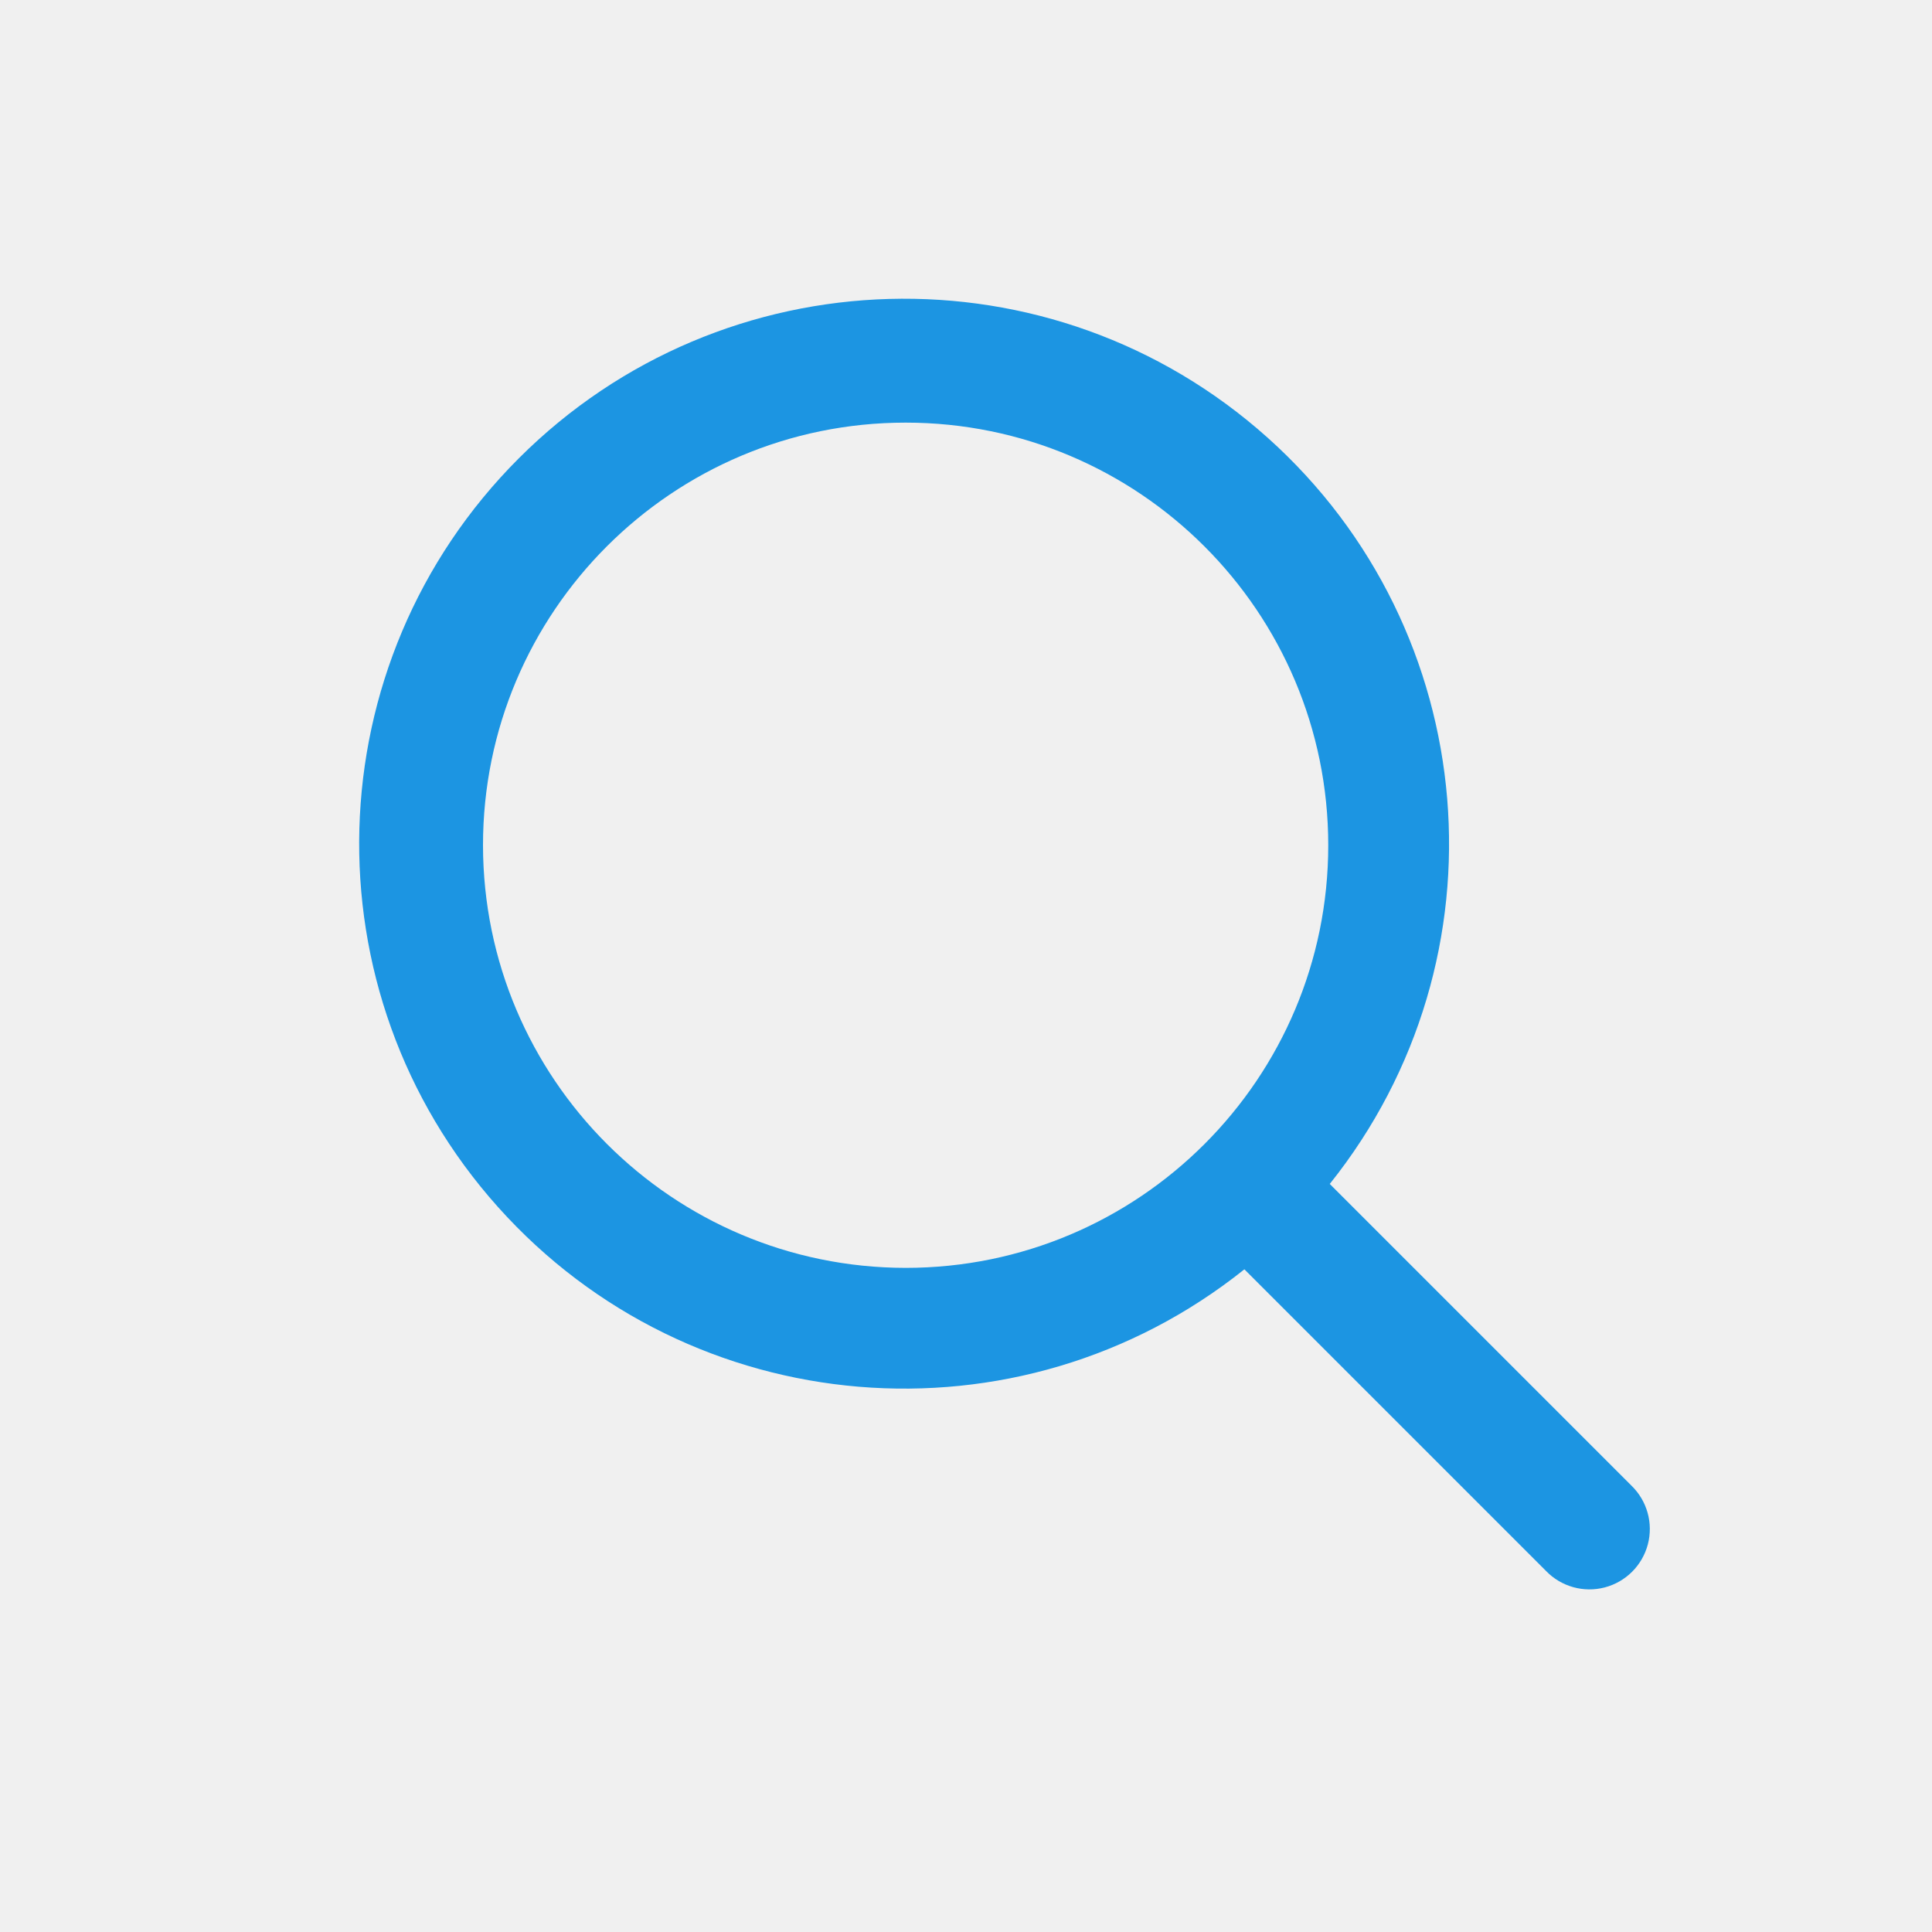
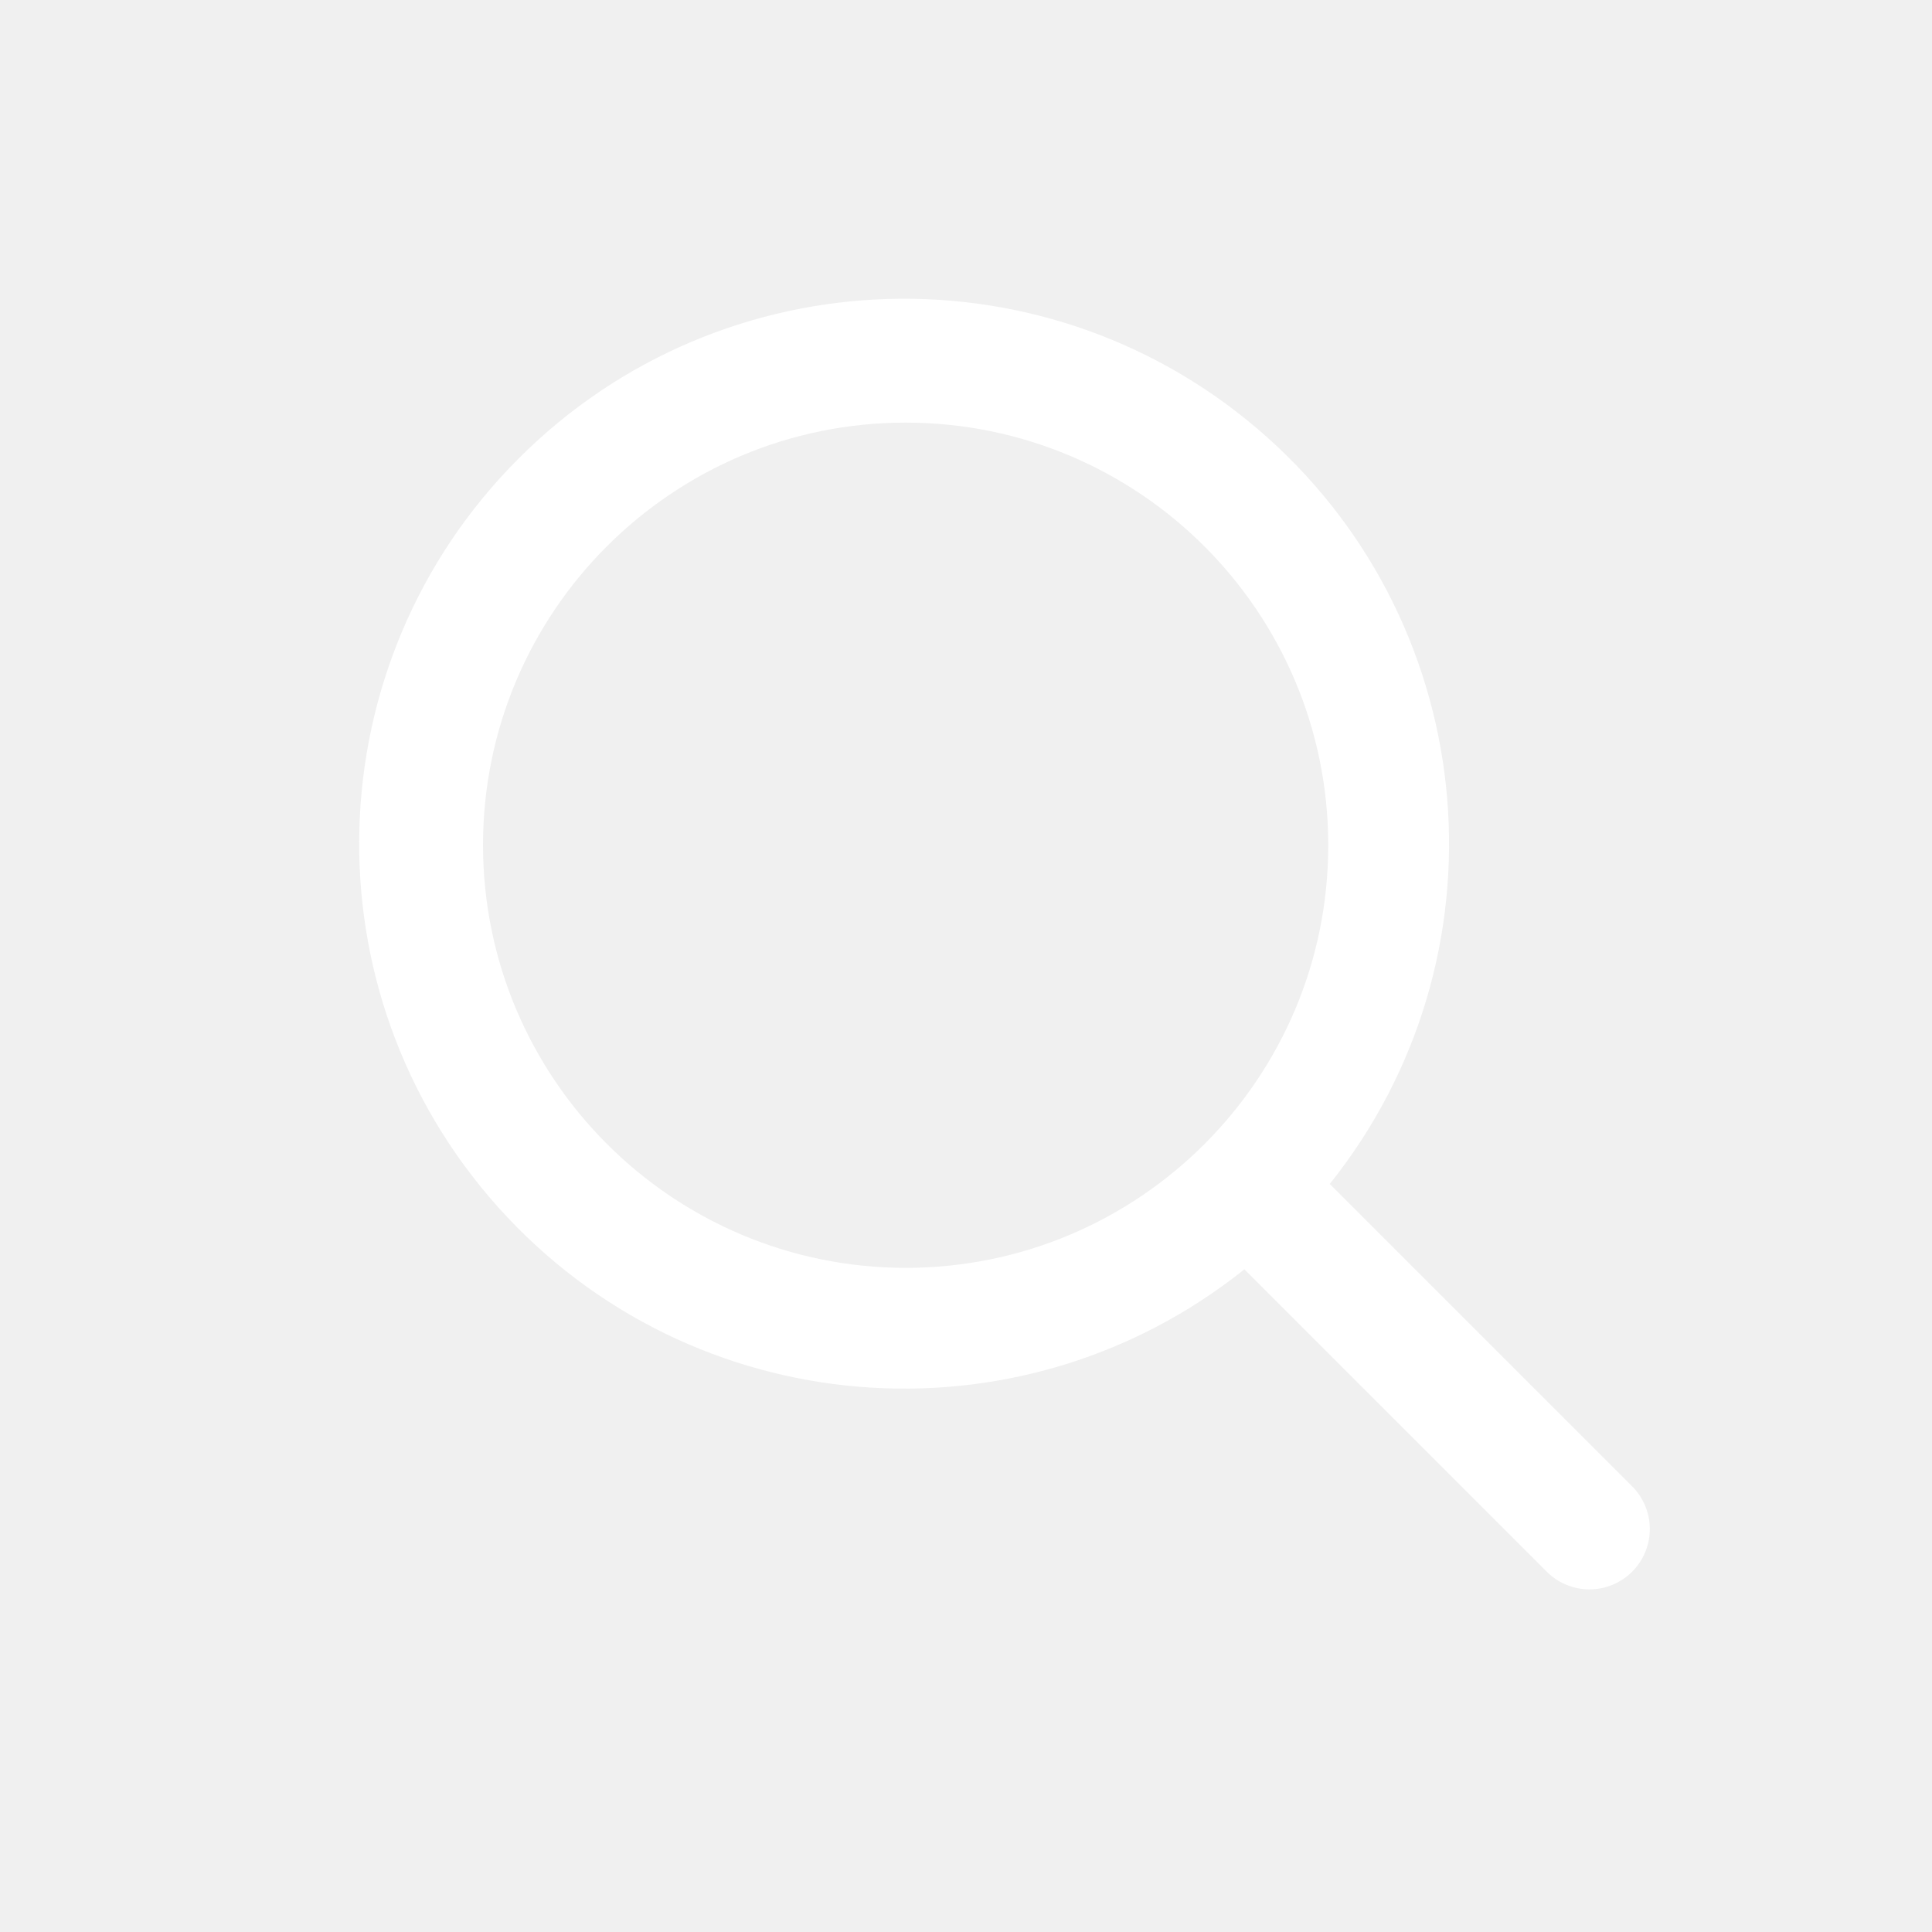
<svg xmlns="http://www.w3.org/2000/svg" viewBox="0 0 32 32">
-   <path d="m27.021 24.606-4.996-4.996a9.026 9.026 0 1 0-1.414 1.414l4.996 4.996a1 1 0 1 0 1.414-1.414ZM8 14a7 7 0 1 1 7 7 7.008 7.008 0 0 1-7-7Z" fill="#1c95e2" class="fill-231f20" />
+   <path d="m27.021 24.606-4.996-4.996a9.026 9.026 0 1 0-1.414 1.414l4.996 4.996a1 1 0 1 0 1.414-1.414ZM8 14a7 7 0 1 1 7 7 7.008 7.008 0 0 1-7-7Z" fill="#ffffff" class="fill-231f20" />
</svg>
